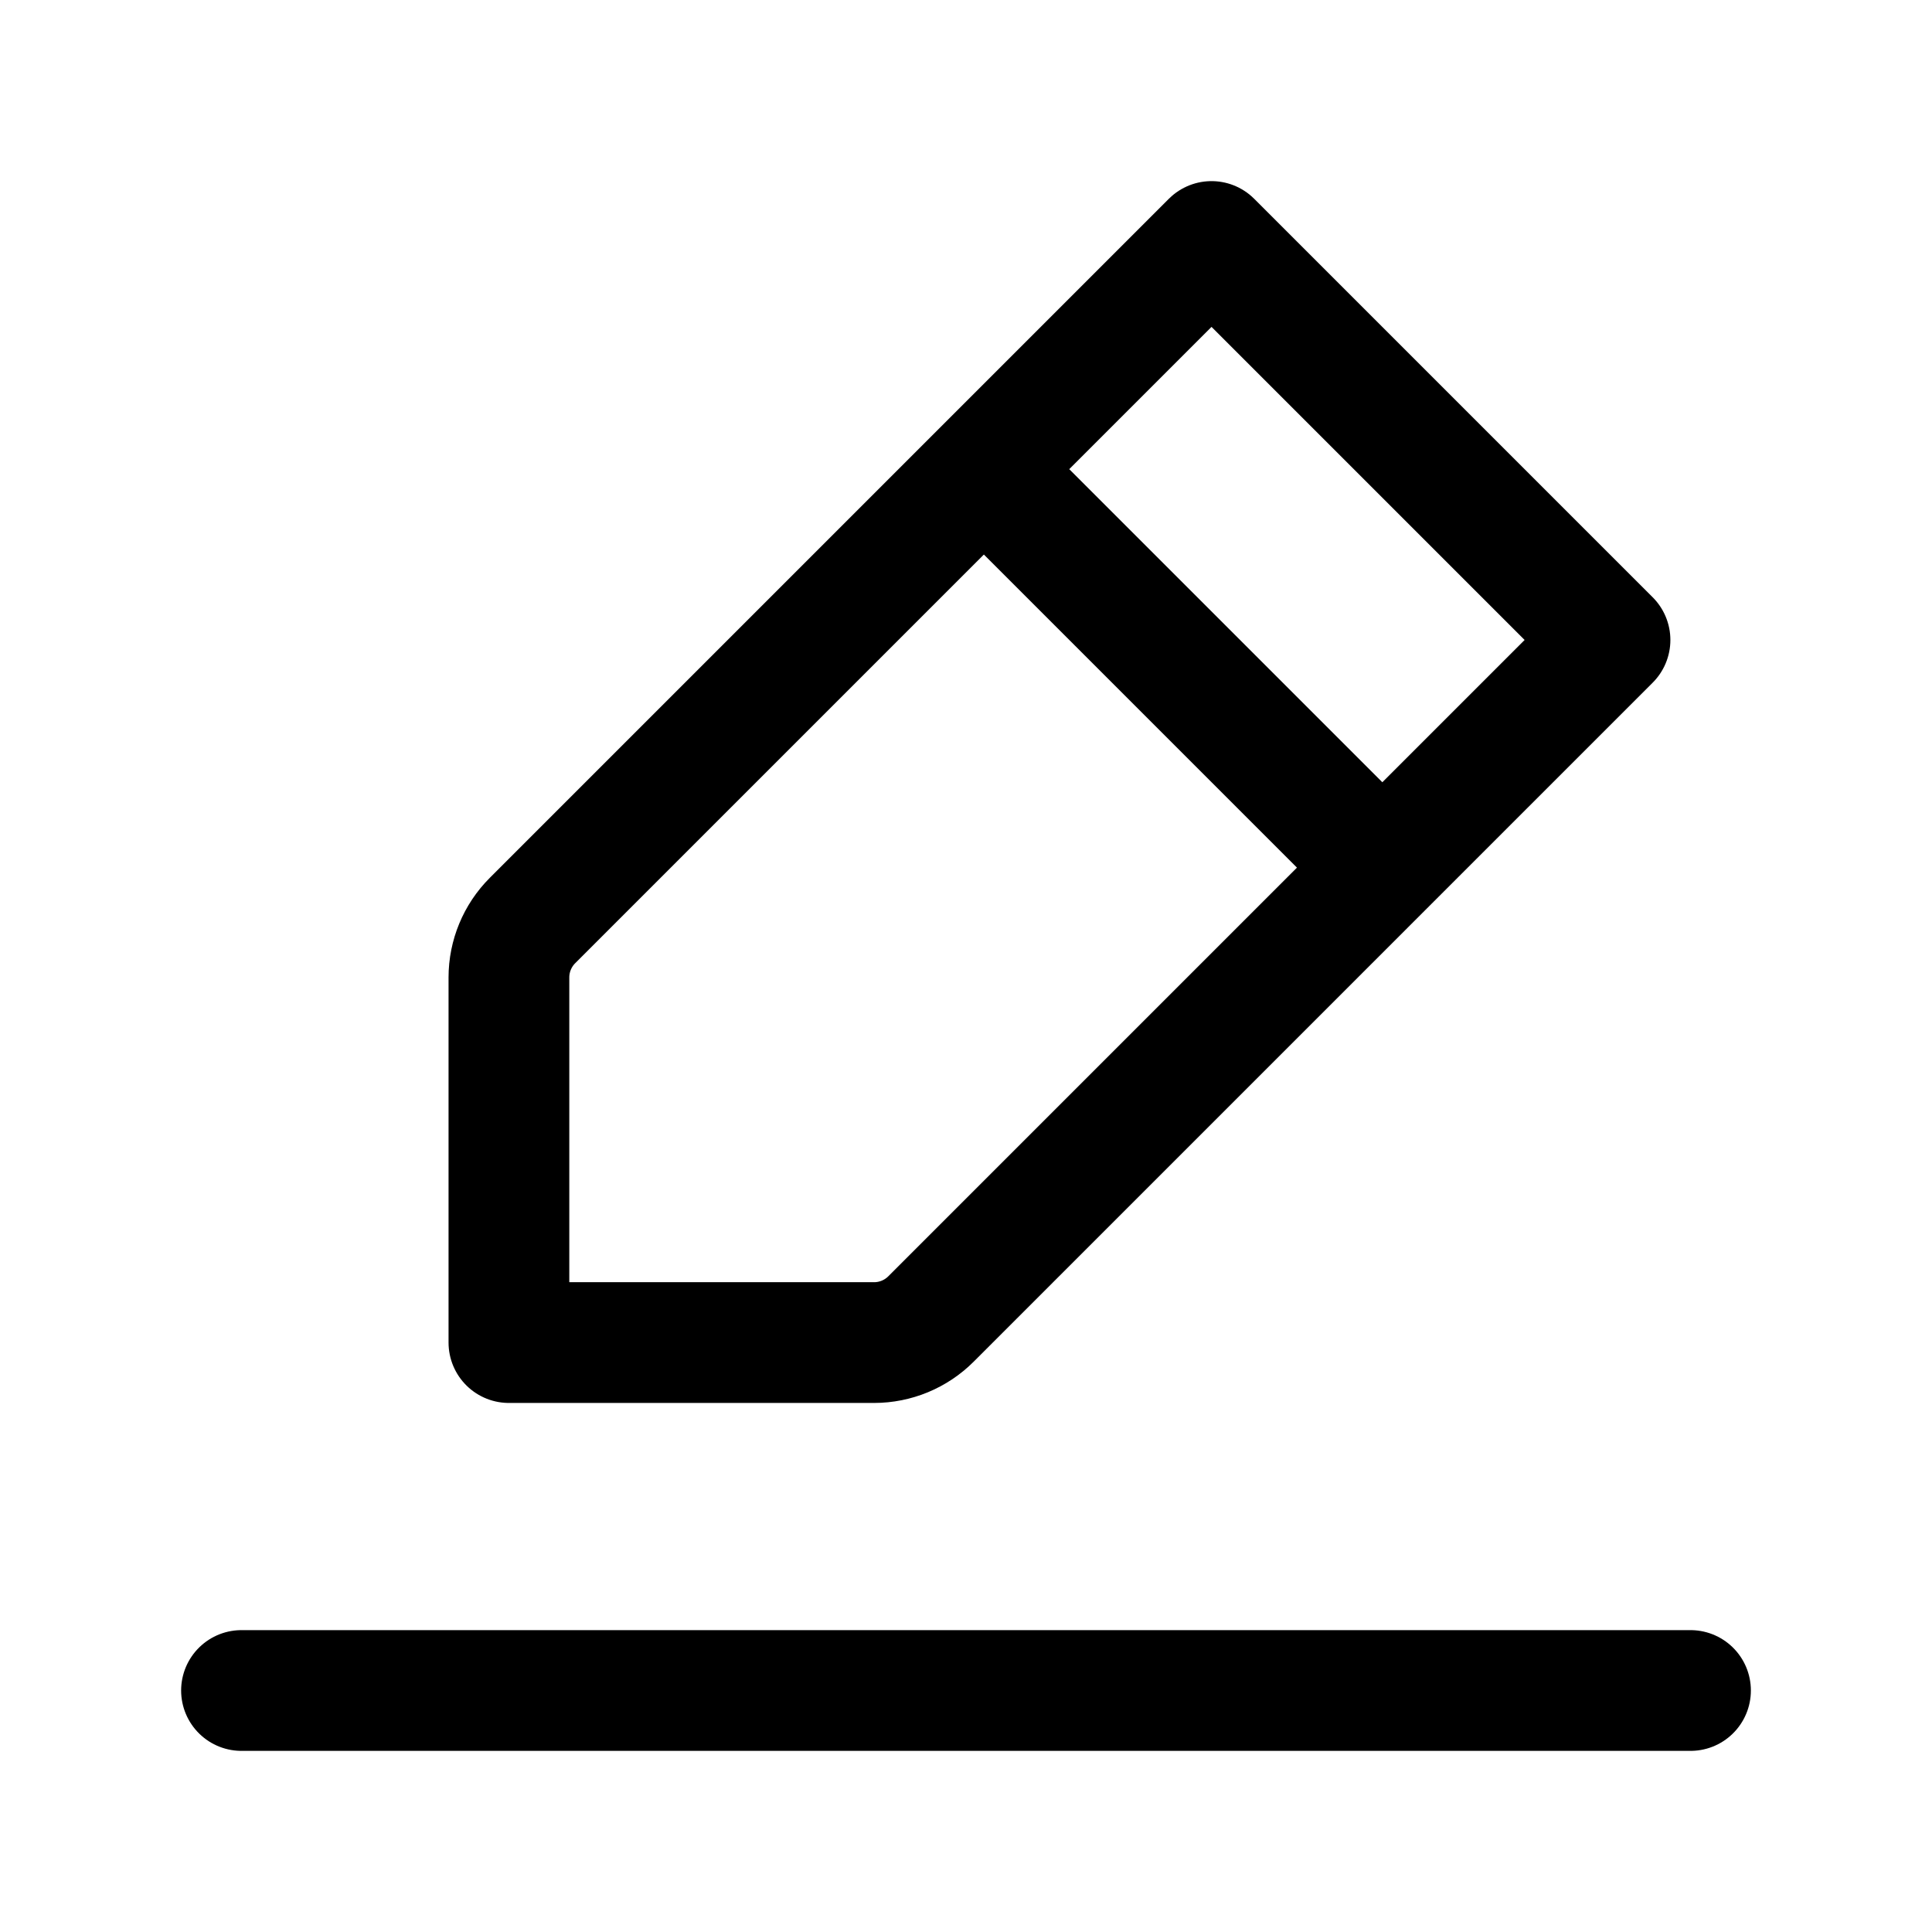
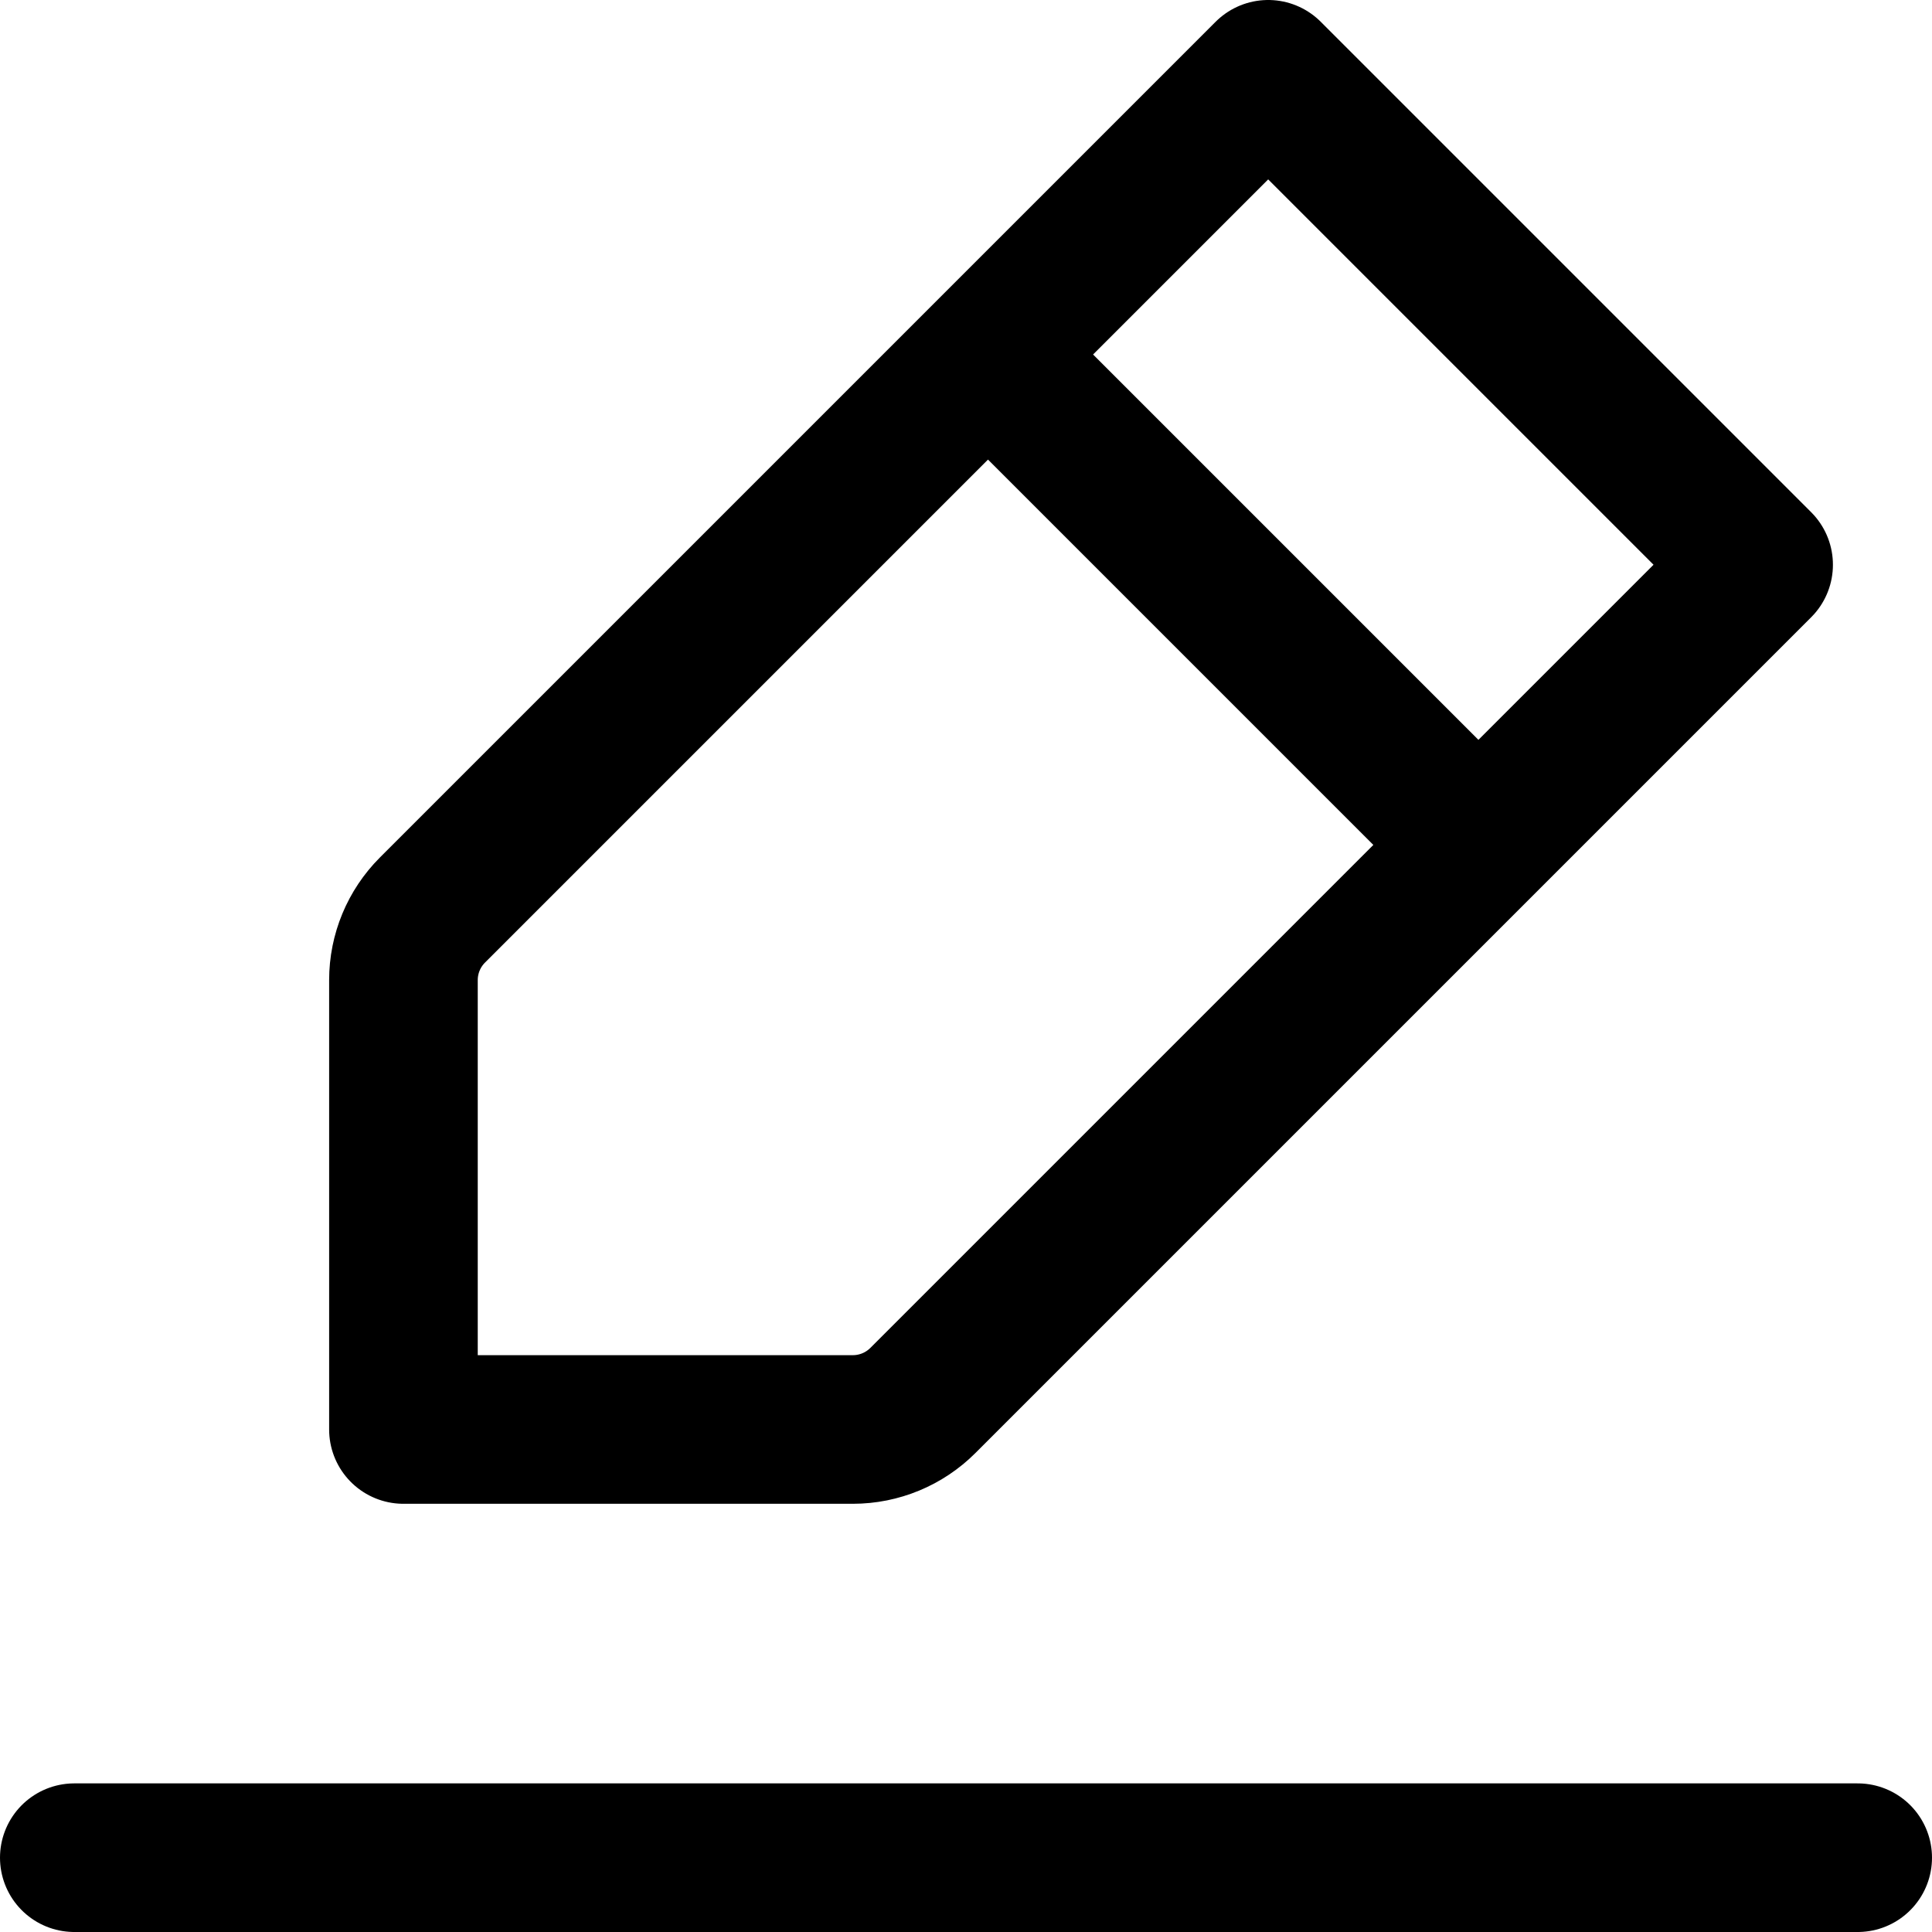
<svg xmlns="http://www.w3.org/2000/svg" width="34" height="34" stroke-width="1.5" viewBox="0 0 34 34" fill="none" color="#000000" version="1.1" id="svg4">
  <defs id="defs8" />
-   <g id="g134" transform="matrix(1.416669,0,0,1.416669,-2.68e-5,-4.8801374e-5)">
+   <g id="g134" transform="matrix(1.743593,0,0,1.743593,-3.92311,-3.923137)">
    <path d="M 3,21 H 21 M 12.222,5.828 15.05,3 20,7.95 17.172,10.778 m -4.95,-4.95 -5.607,5.607 a 1,1 0 0 0 -0.293,0.707 v 4.536 h 4.536 a 1,1 0 0 0 0.707,-0.293 l 5.607,-5.607 m -4.95,-4.95 4.95,4.95" stroke="#000000" stroke-width="1.5" stroke-linecap="round" stroke-linejoin="round" id="path2" />
  </g>
</svg>
